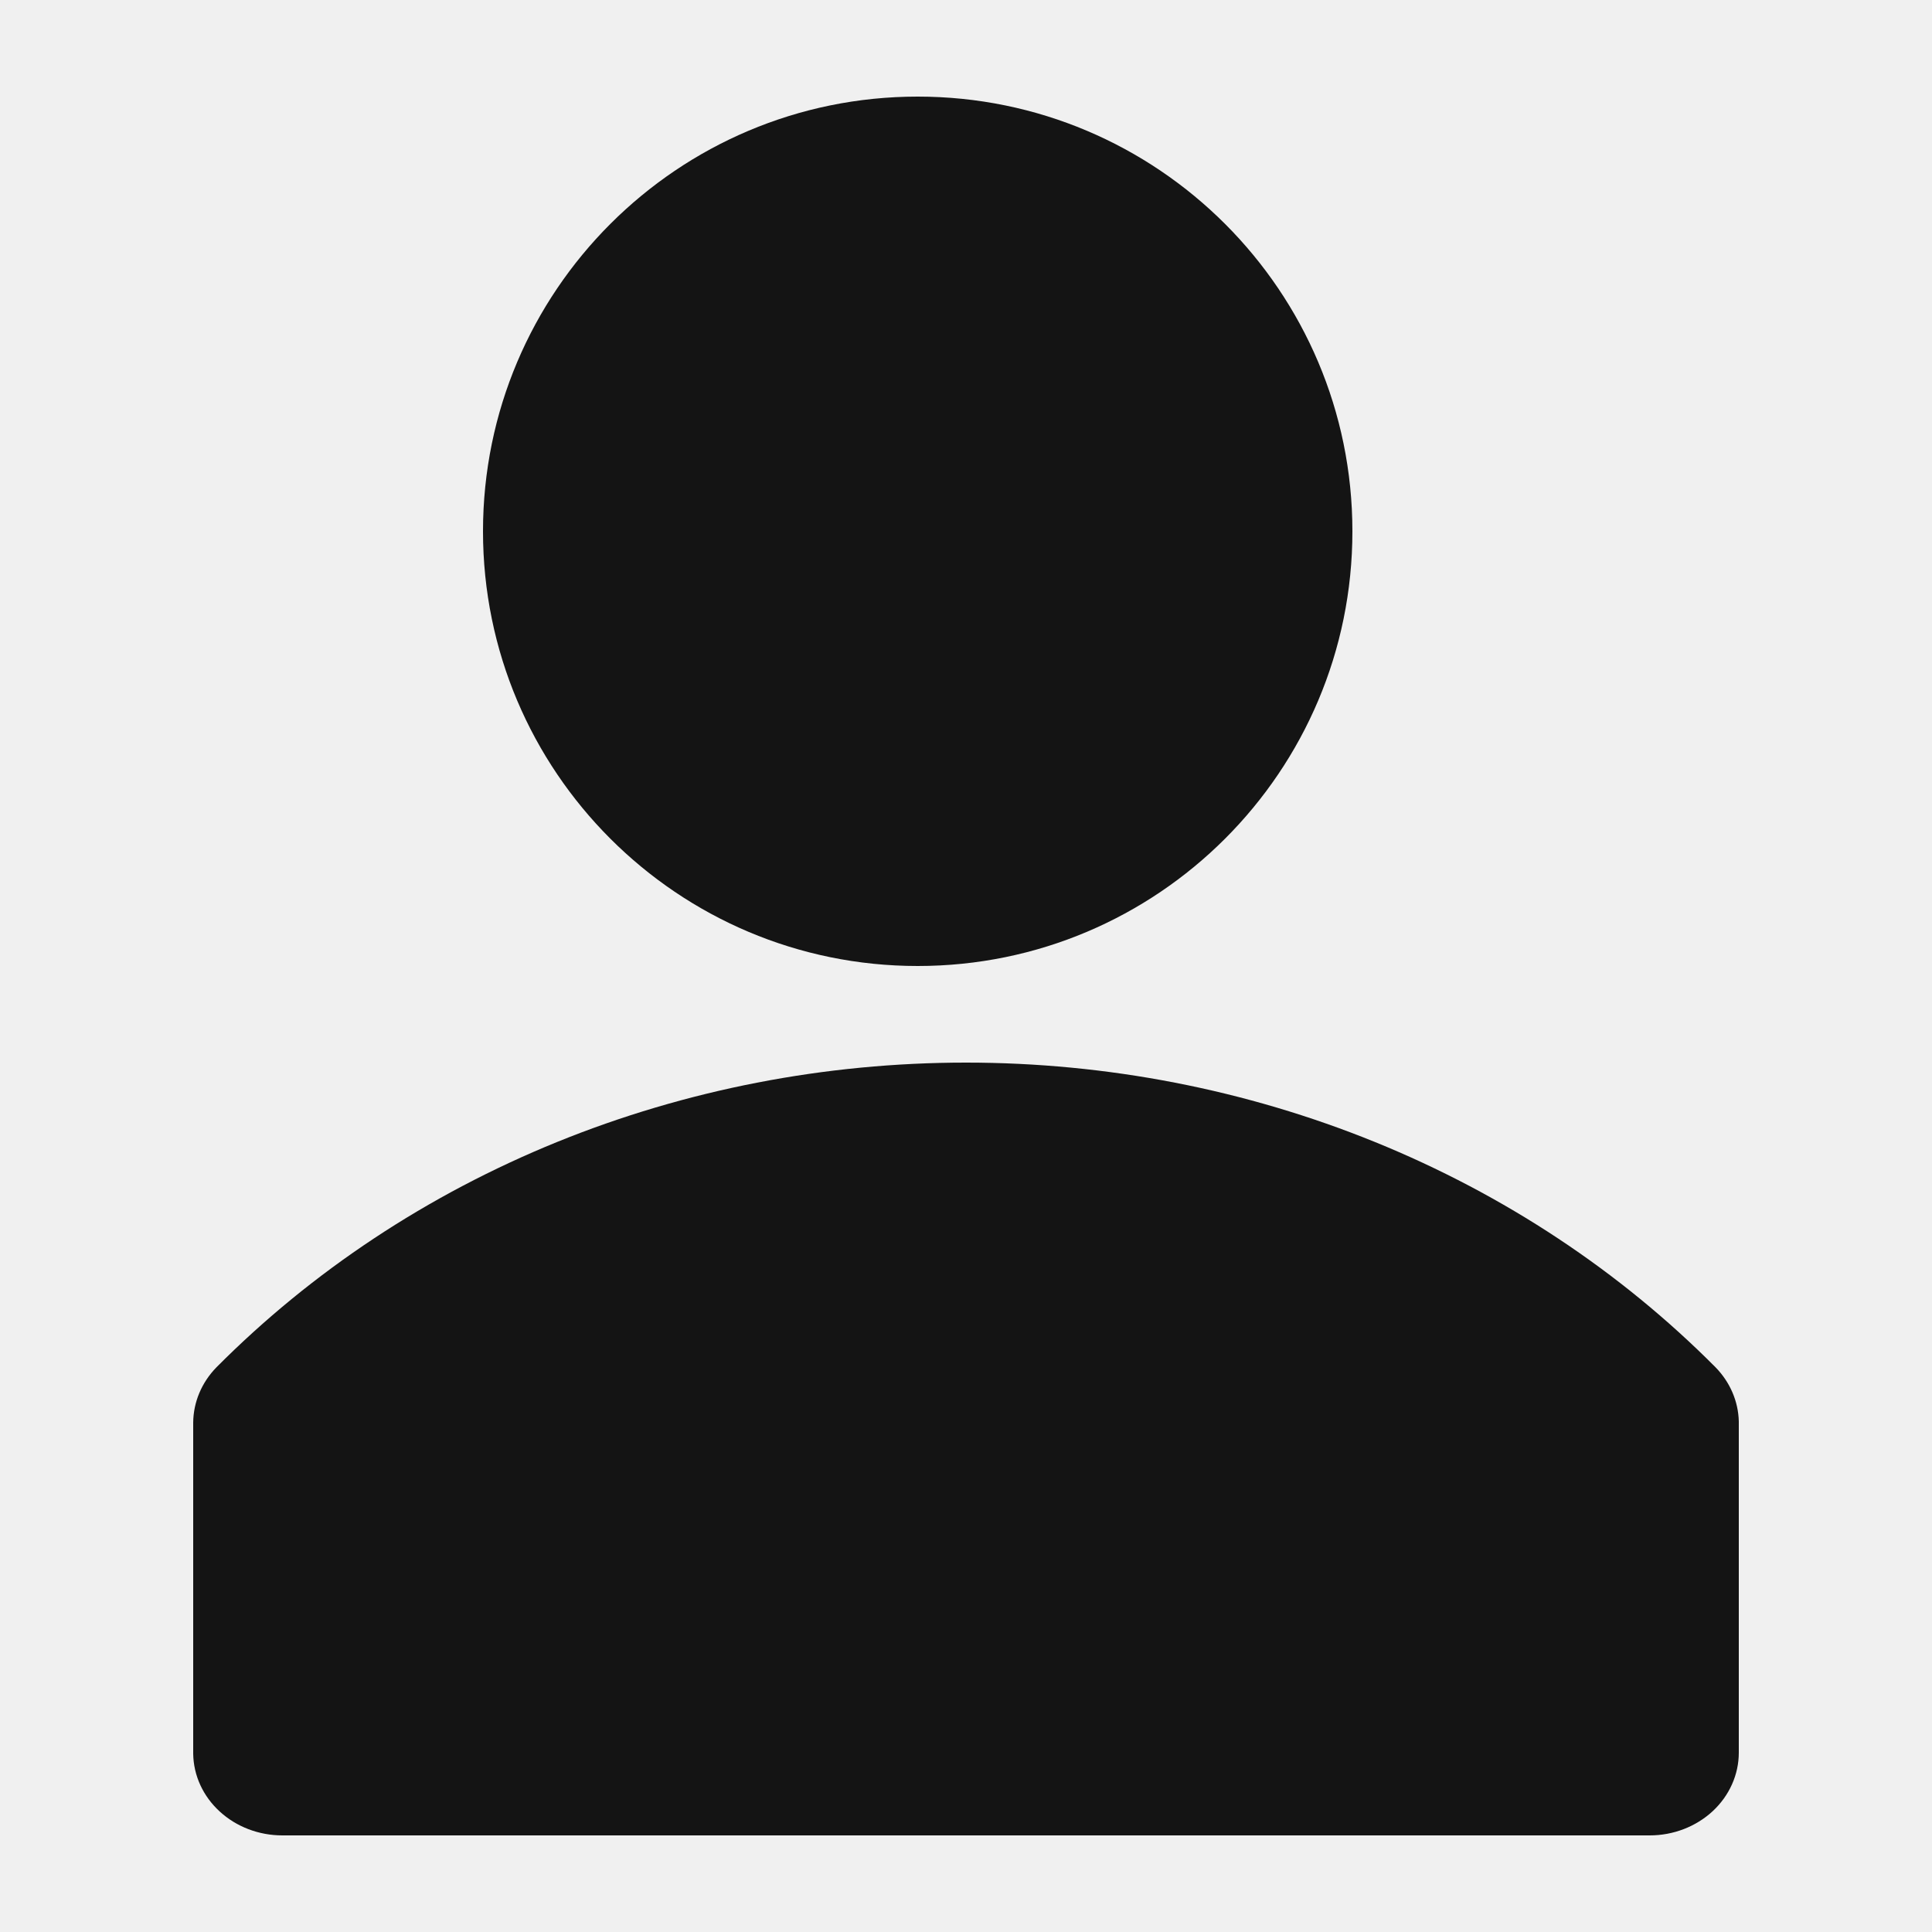
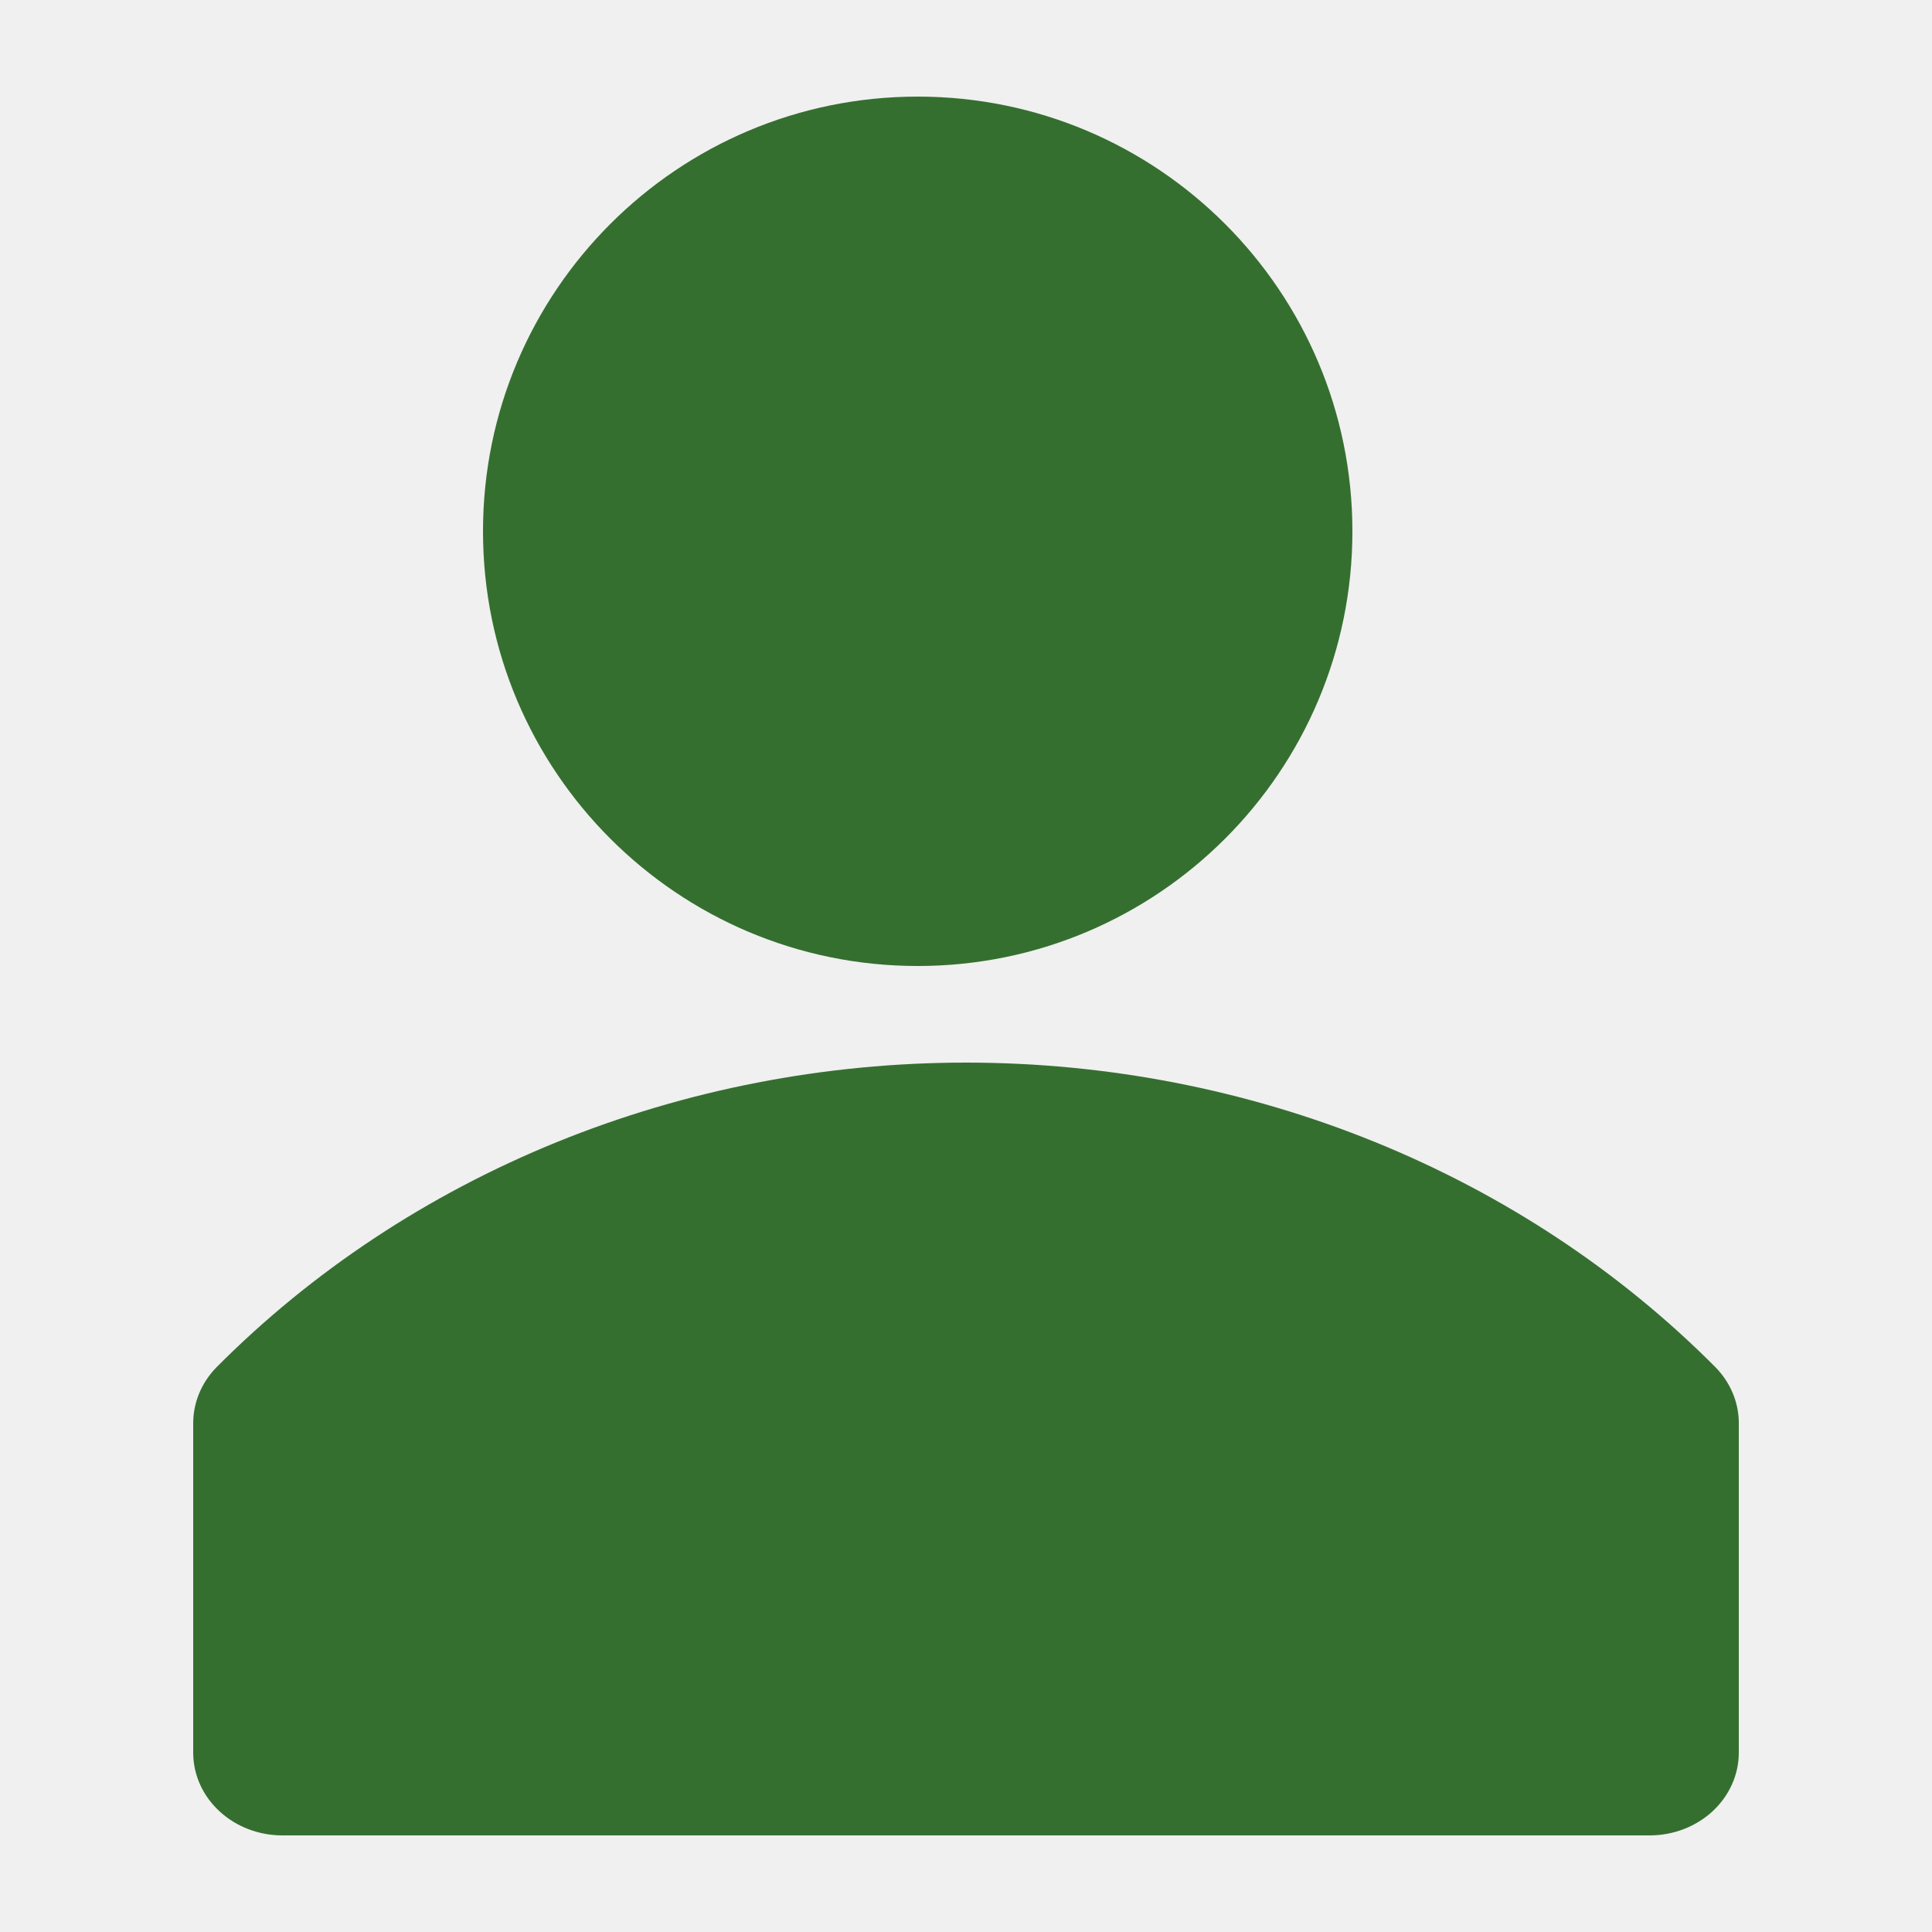
<svg xmlns="http://www.w3.org/2000/svg" width="20" height="20" viewBox="0 0 20 20" fill="none">
  <g clip-path="url(#clip0_101_11)">
-     <path d="M17.76 14.155C16.771 13.16 15.571 12.366 14.236 11.823C12.9 11.28 11.458 11 10 11C8.542 11 7.1 11.28 5.764 11.823C4.429 12.366 3.229 13.16 2.24 14.155C2.087 14.312 2.002 14.515 2 14.726V18.154C2.003 18.38 2.102 18.595 2.275 18.753C2.447 18.911 2.68 19 2.923 19H17.077C17.322 19 17.556 18.91 17.73 18.749C17.903 18.588 18 18.37 18 18.143V14.715C17.995 14.507 17.91 14.309 17.76 14.155Z" fill="#141414" />
-     <path d="M9.5 10C11.985 10 14 7.985 14 5.5C14 3.015 11.985 1 9.5 1C7.015 1 5 3.015 5 5.5C5 7.985 7.015 10 9.5 10Z" fill="#141414" />
+     <path d="M17.76 14.155C16.771 13.16 15.571 12.366 14.236 11.823C12.9 11.28 11.458 11 10 11C8.542 11 7.1 11.28 5.764 11.823C4.429 12.366 3.229 13.16 2.24 14.155C2.087 14.312 2.002 14.515 2 14.726V18.154C2.003 18.38 2.102 18.595 2.275 18.753C2.447 18.911 2.68 19 2.923 19H17.077C17.322 19 17.556 18.91 17.73 18.749C17.903 18.588 18 18.37 18 18.143V14.715C17.995 14.507 17.91 14.309 17.76 14.155Z" fill="#356F30" />
+     <path d="M9.5 10C11.985 10 14 7.985 14 5.5C14 3.015 11.985 1 9.5 1C7.015 1 5 3.015 5 5.5C5 7.985 7.015 10 9.5 10Z" fill="#356F30" />
  </g>
  <defs>
    <clipPath id="clip0_101_11">
      <rect width="20" height="20" fill="white" />
    </clipPath>
  </defs>
</svg>
